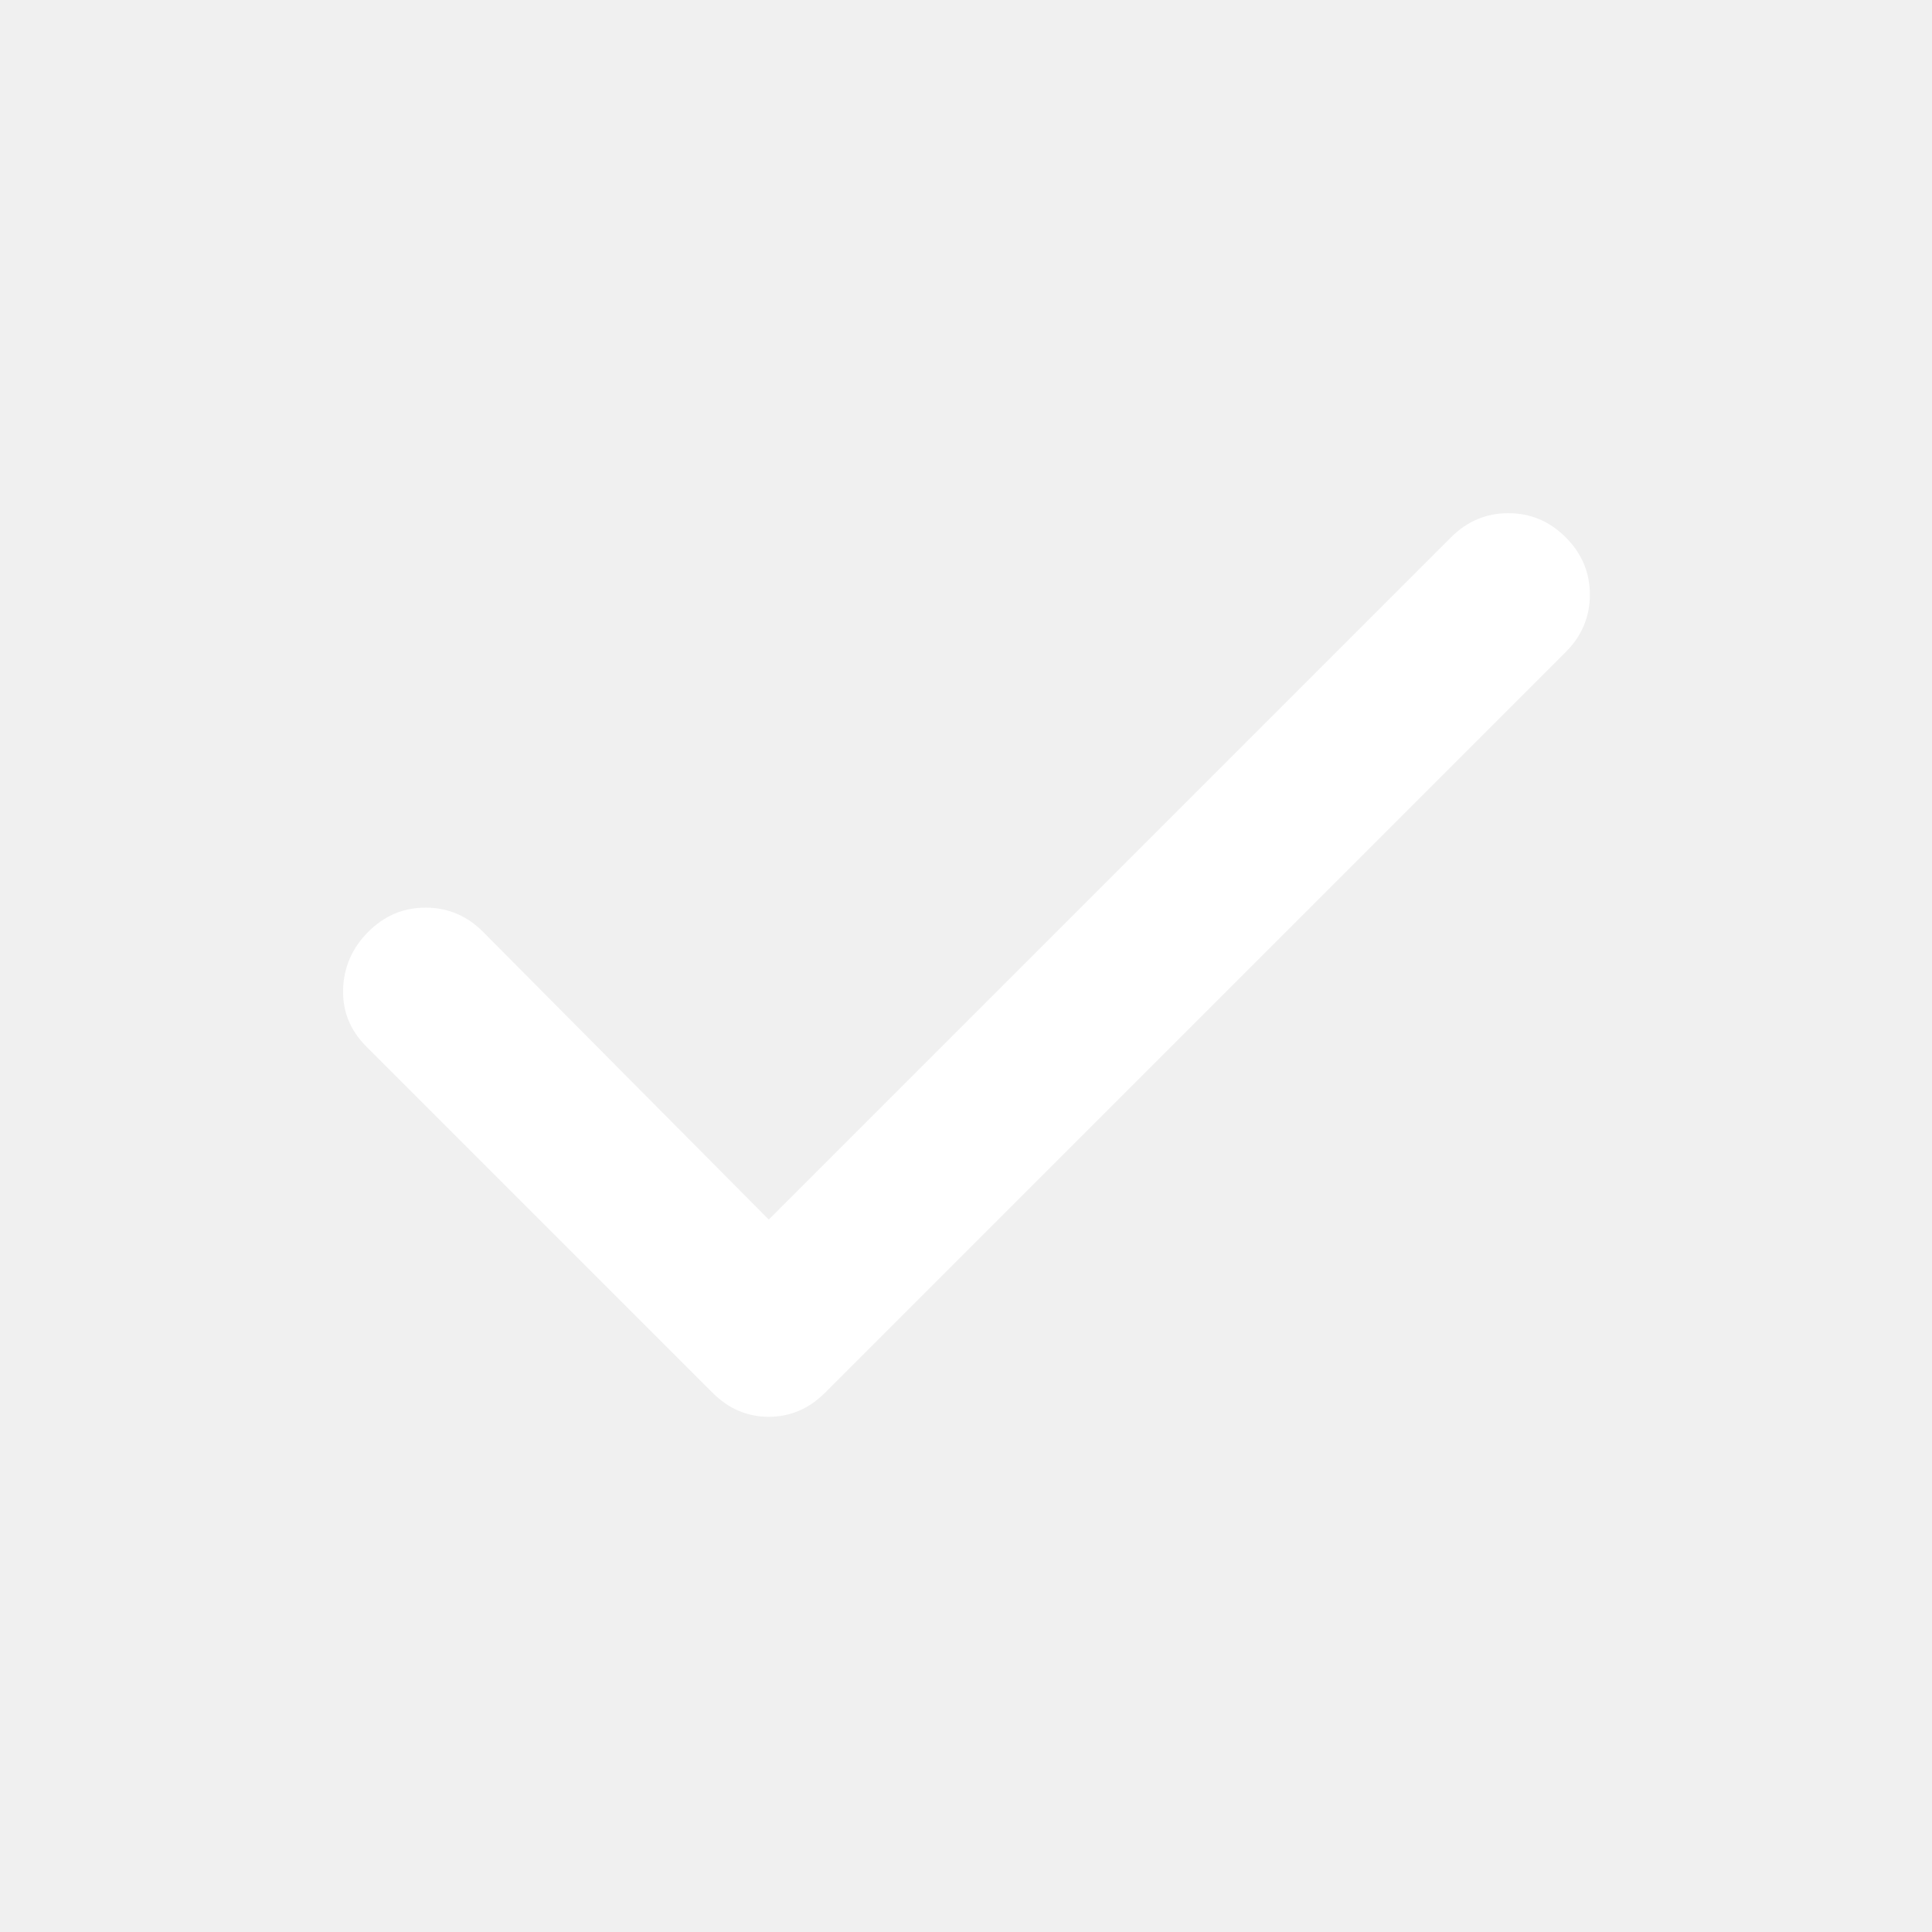
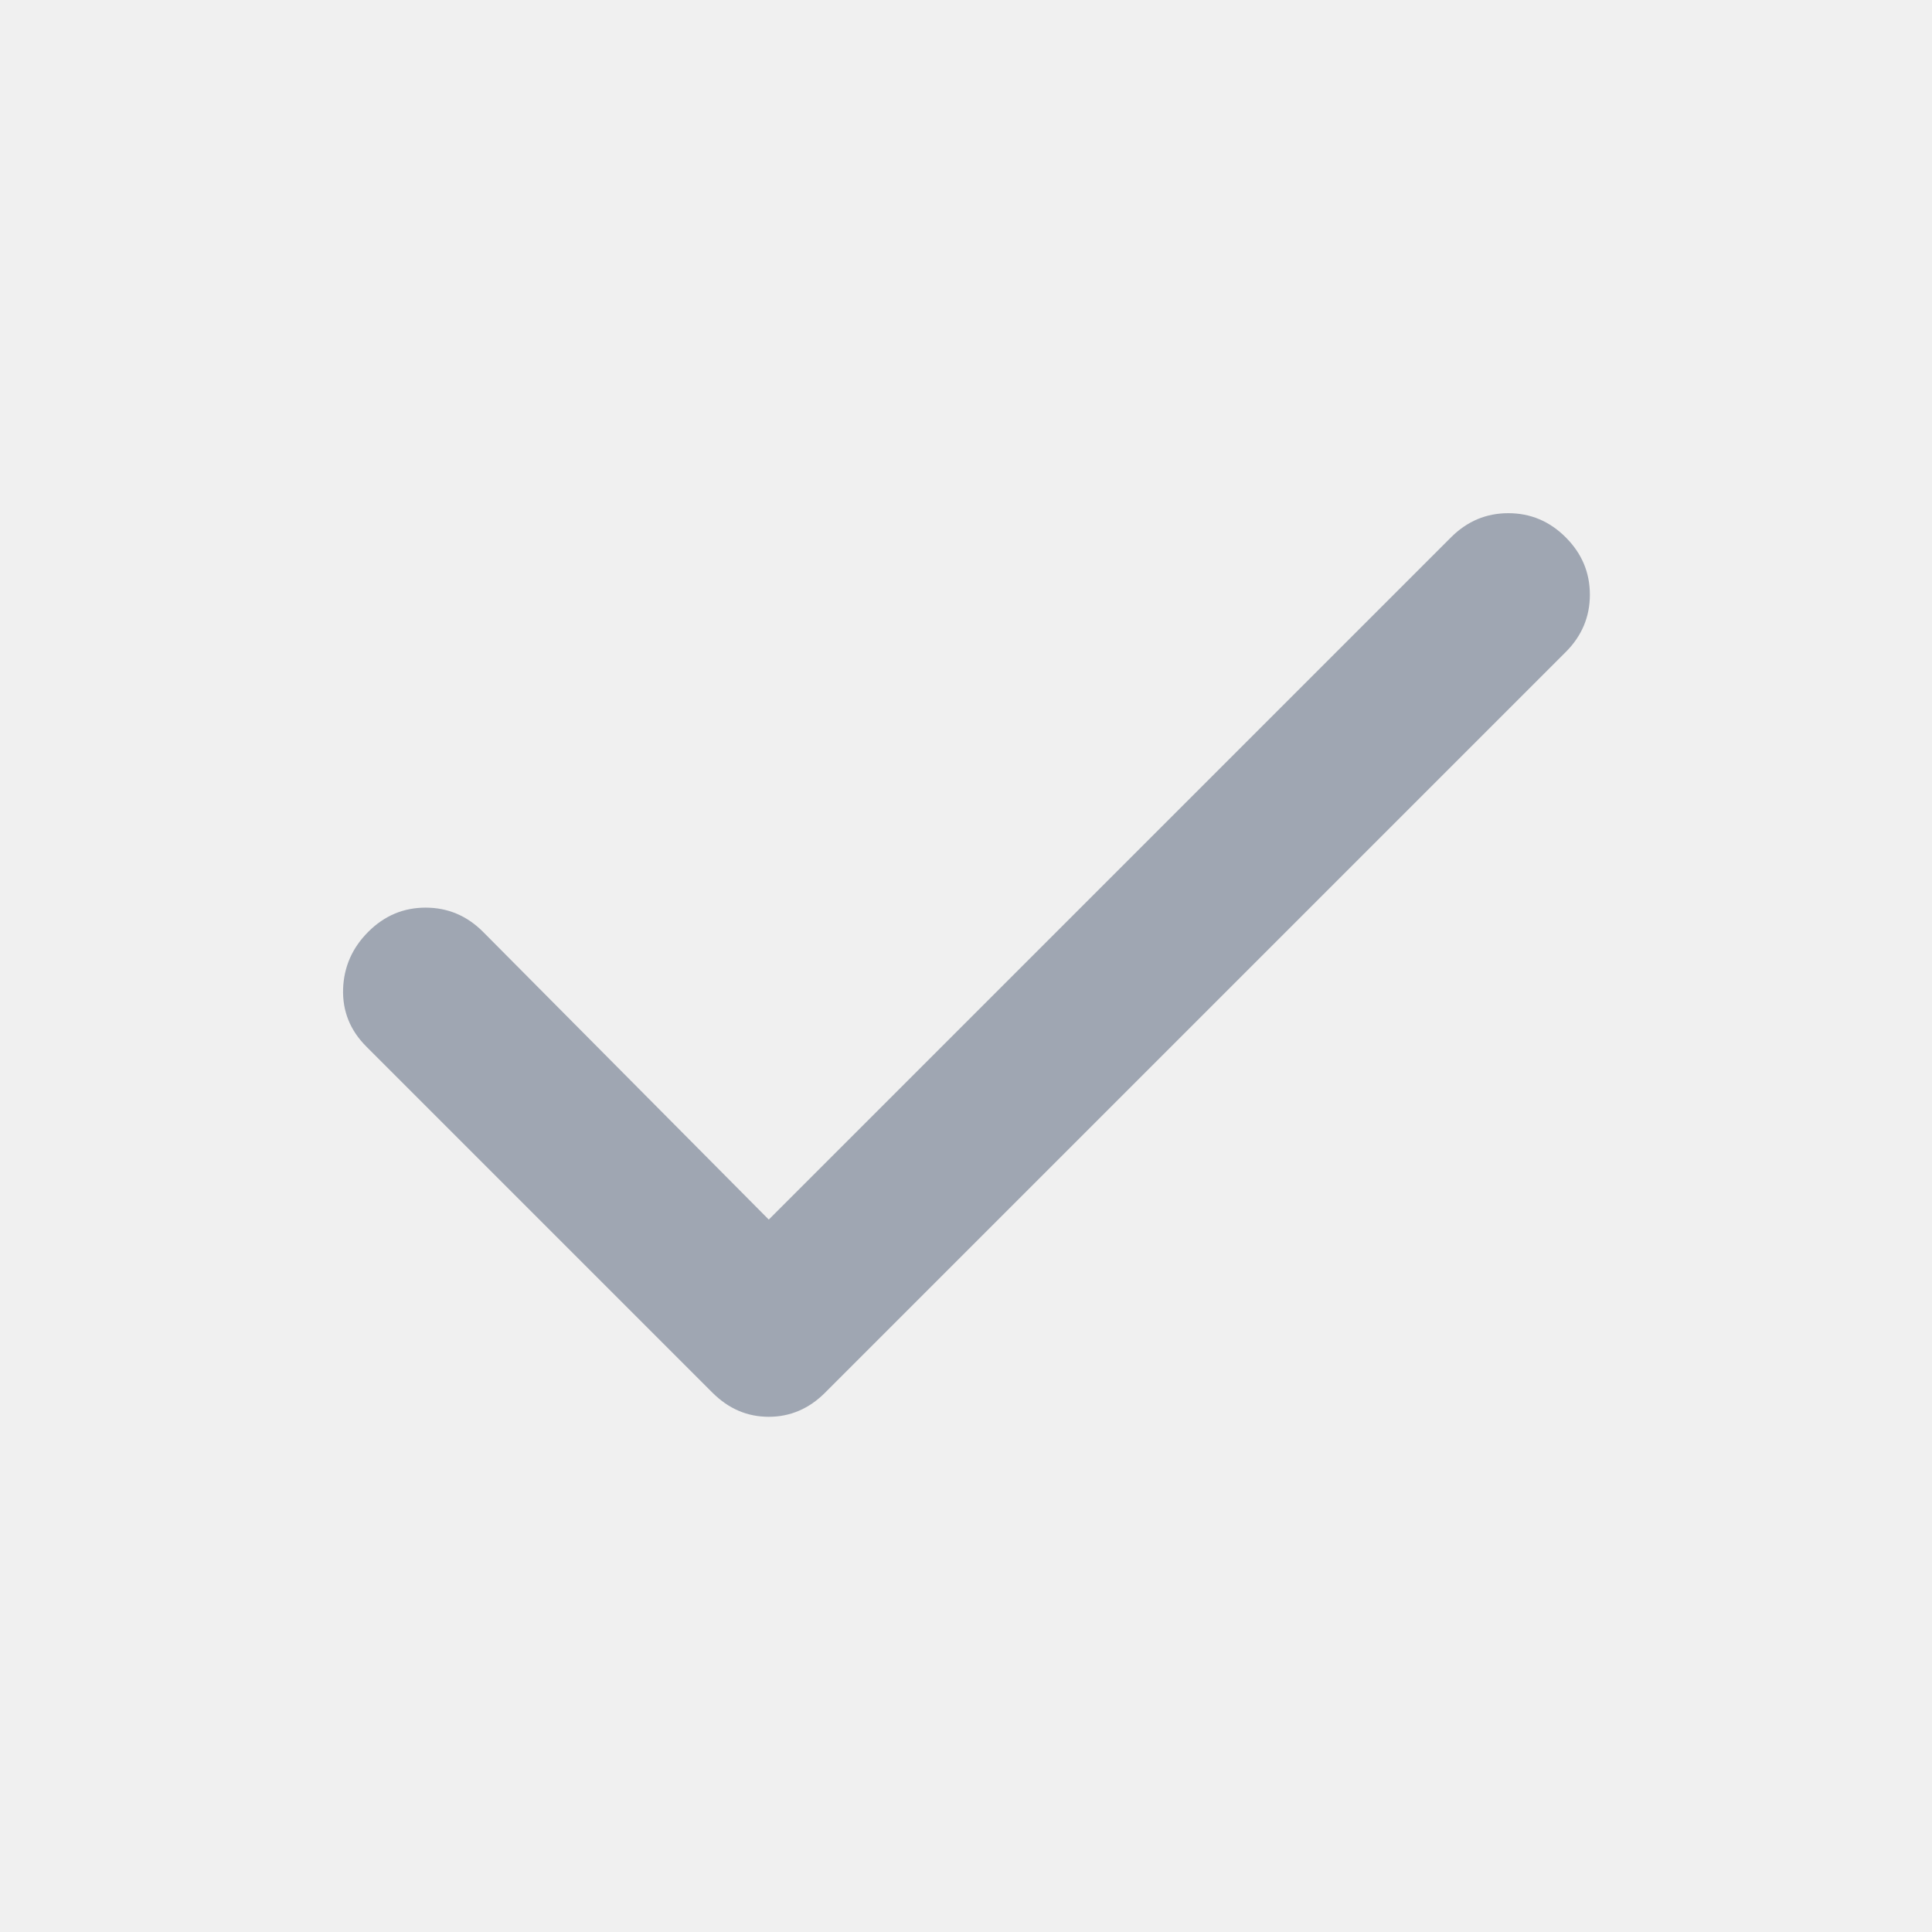
<svg xmlns="http://www.w3.org/2000/svg" width="24" height="24" viewBox="0 0 24 24" fill="#9fa6b2">
-   <path d="M9.55 15.15L18.025 6.675C18.225 6.475 18.462 6.375 18.737 6.375C19.012 6.375 19.25 6.475 19.45 6.675C19.65 6.875 19.75 7.112 19.75 7.388C19.75 7.662 19.65 7.9 19.45 8.1L10.25 17.3C10.05 17.5 9.816 17.6 9.55 17.6C9.283 17.6 9.05 17.5 8.85 17.3L4.55 13C4.35 12.8 4.254 12.562 4.262 12.287C4.271 12.012 4.375 11.775 4.575 11.575C4.775 11.375 5.012 11.275 5.287 11.275C5.562 11.275 5.8 11.375 6 11.575L9.55 15.15Z" fill="white" />
+   <path d="M9.55 15.15L18.025 6.675C18.225 6.475 18.462 6.375 18.737 6.375C19.012 6.375 19.25 6.475 19.45 6.675C19.65 6.875 19.75 7.112 19.75 7.388C19.75 7.662 19.65 7.9 19.45 8.1L10.25 17.3C10.05 17.5 9.816 17.6 9.55 17.6C9.283 17.6 9.05 17.5 8.85 17.3L4.55 13C4.35 12.8 4.254 12.562 4.262 12.287C4.271 12.012 4.375 11.775 4.575 11.575C4.775 11.375 5.012 11.275 5.287 11.275C5.562 11.275 5.8 11.375 6 11.575L9.55 15.15Z" fill="#9fa6b2" />
</svg>
